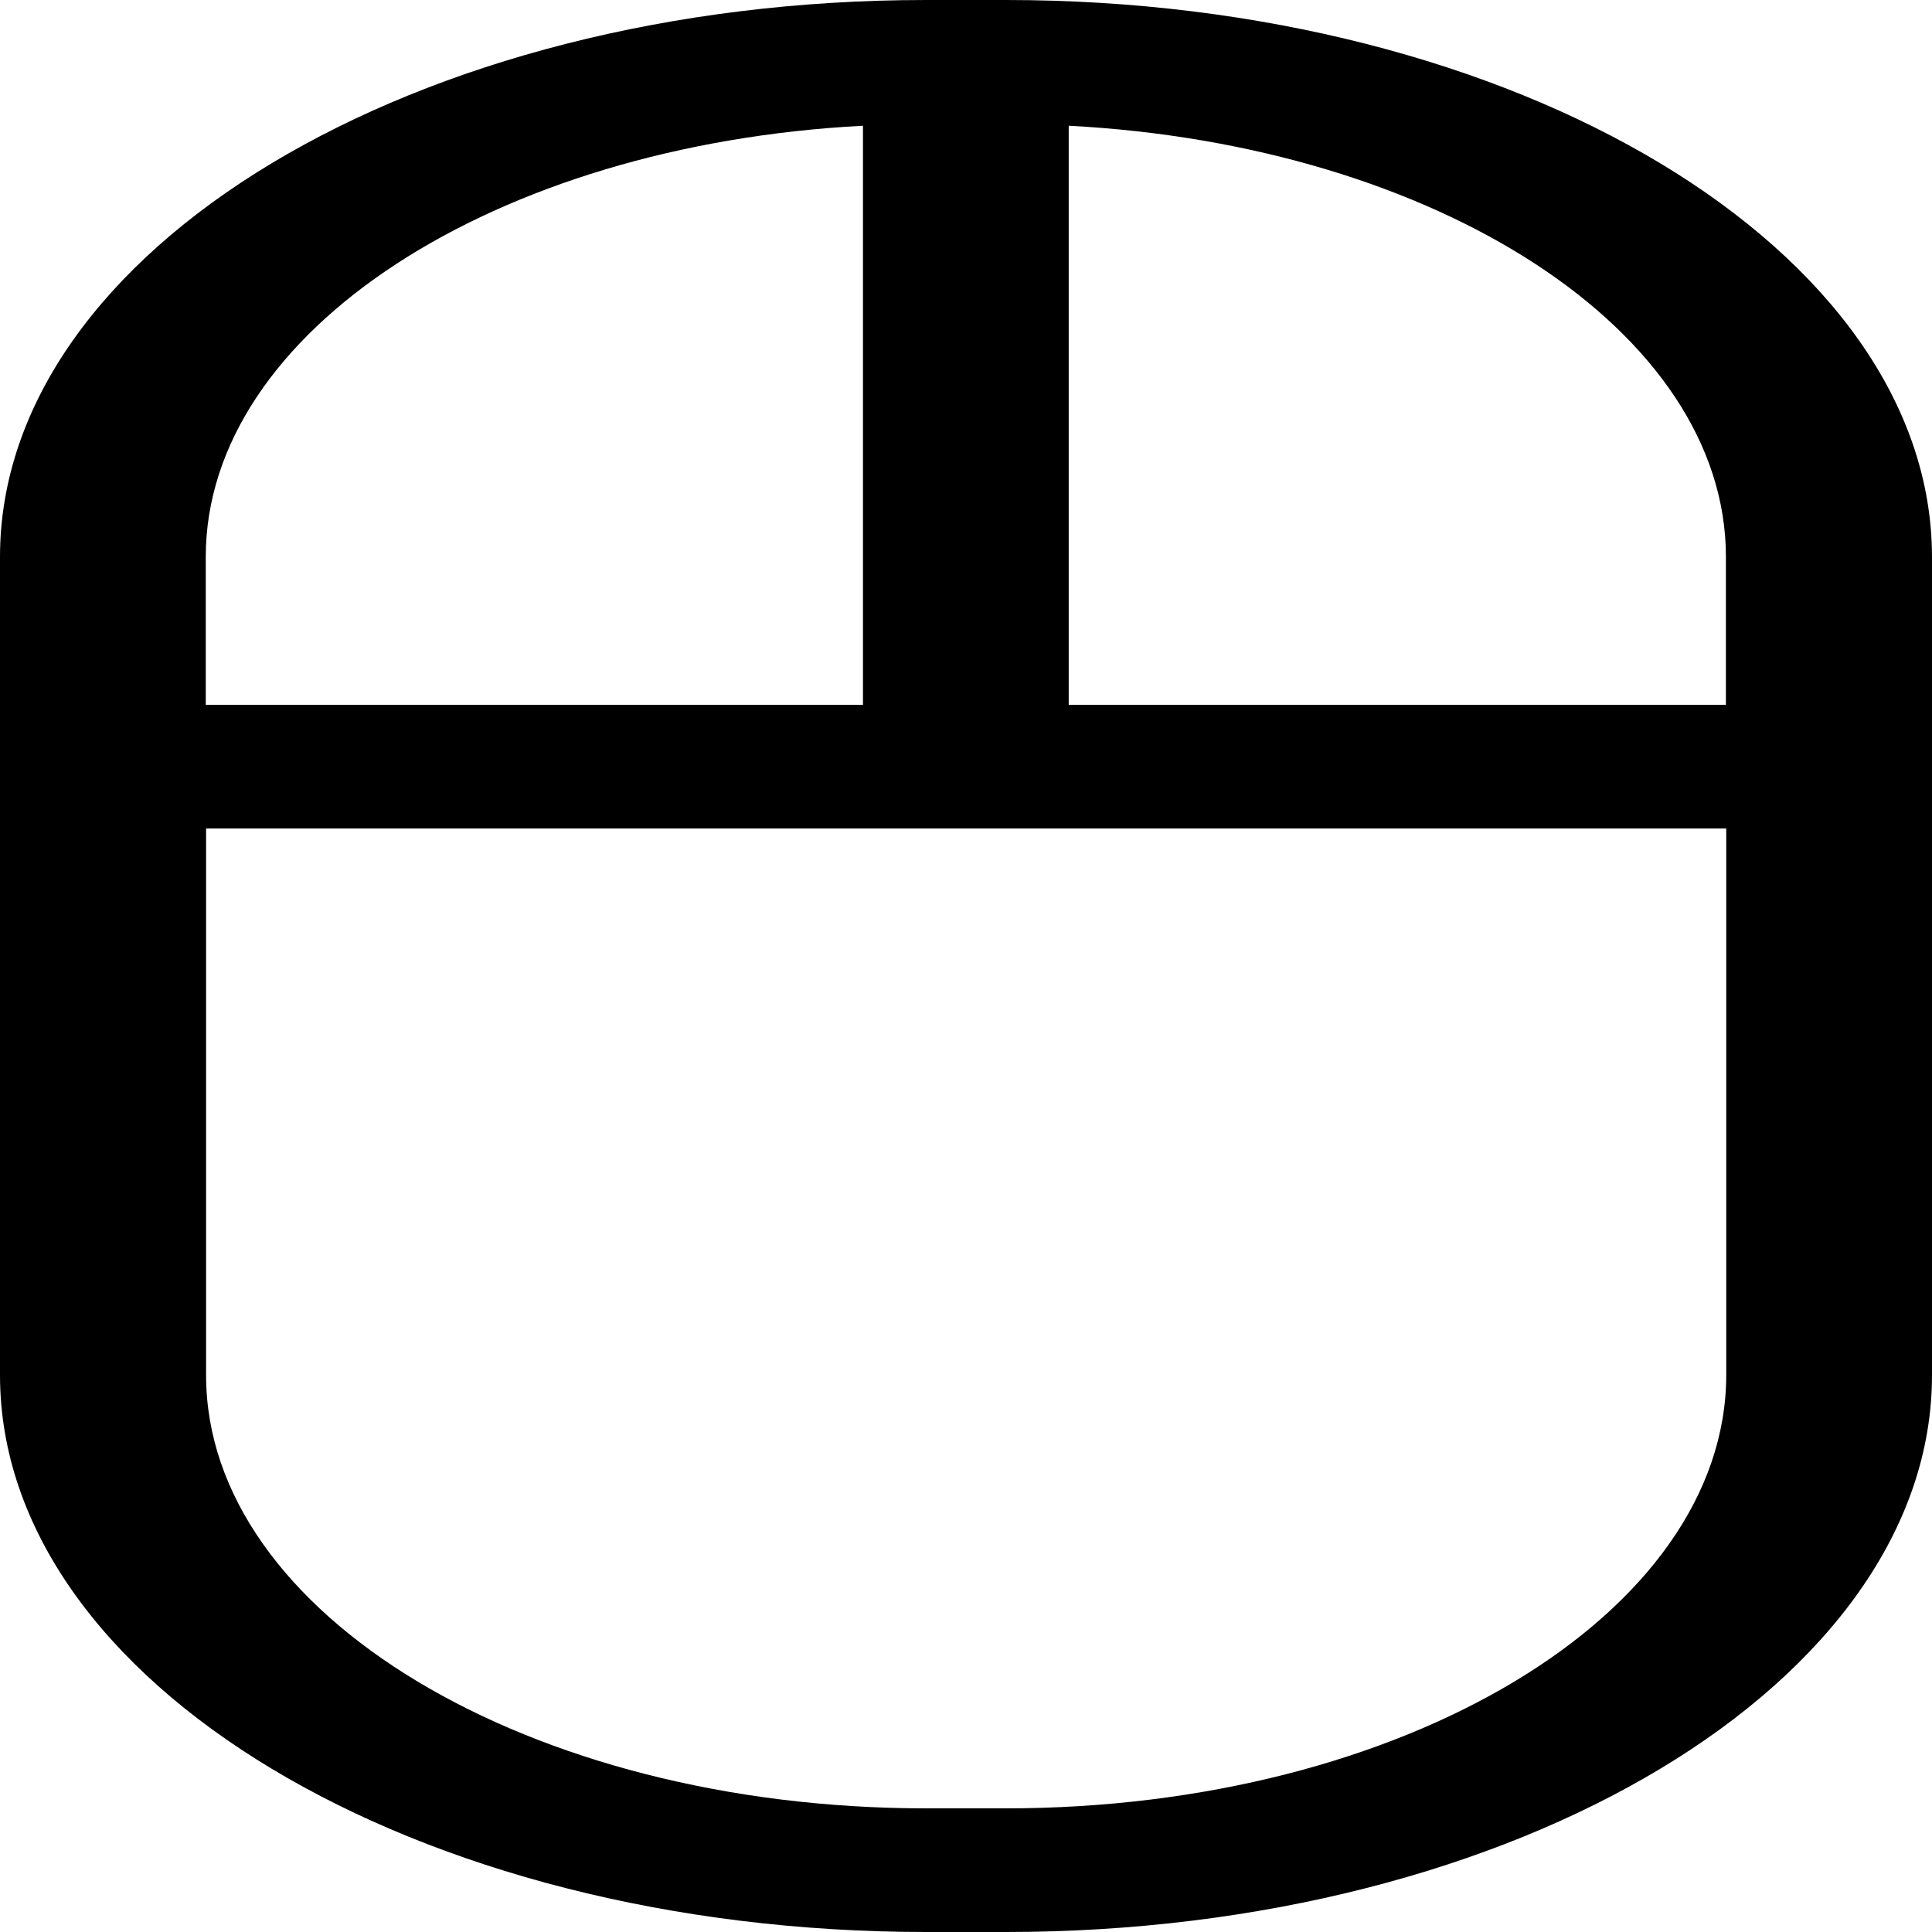
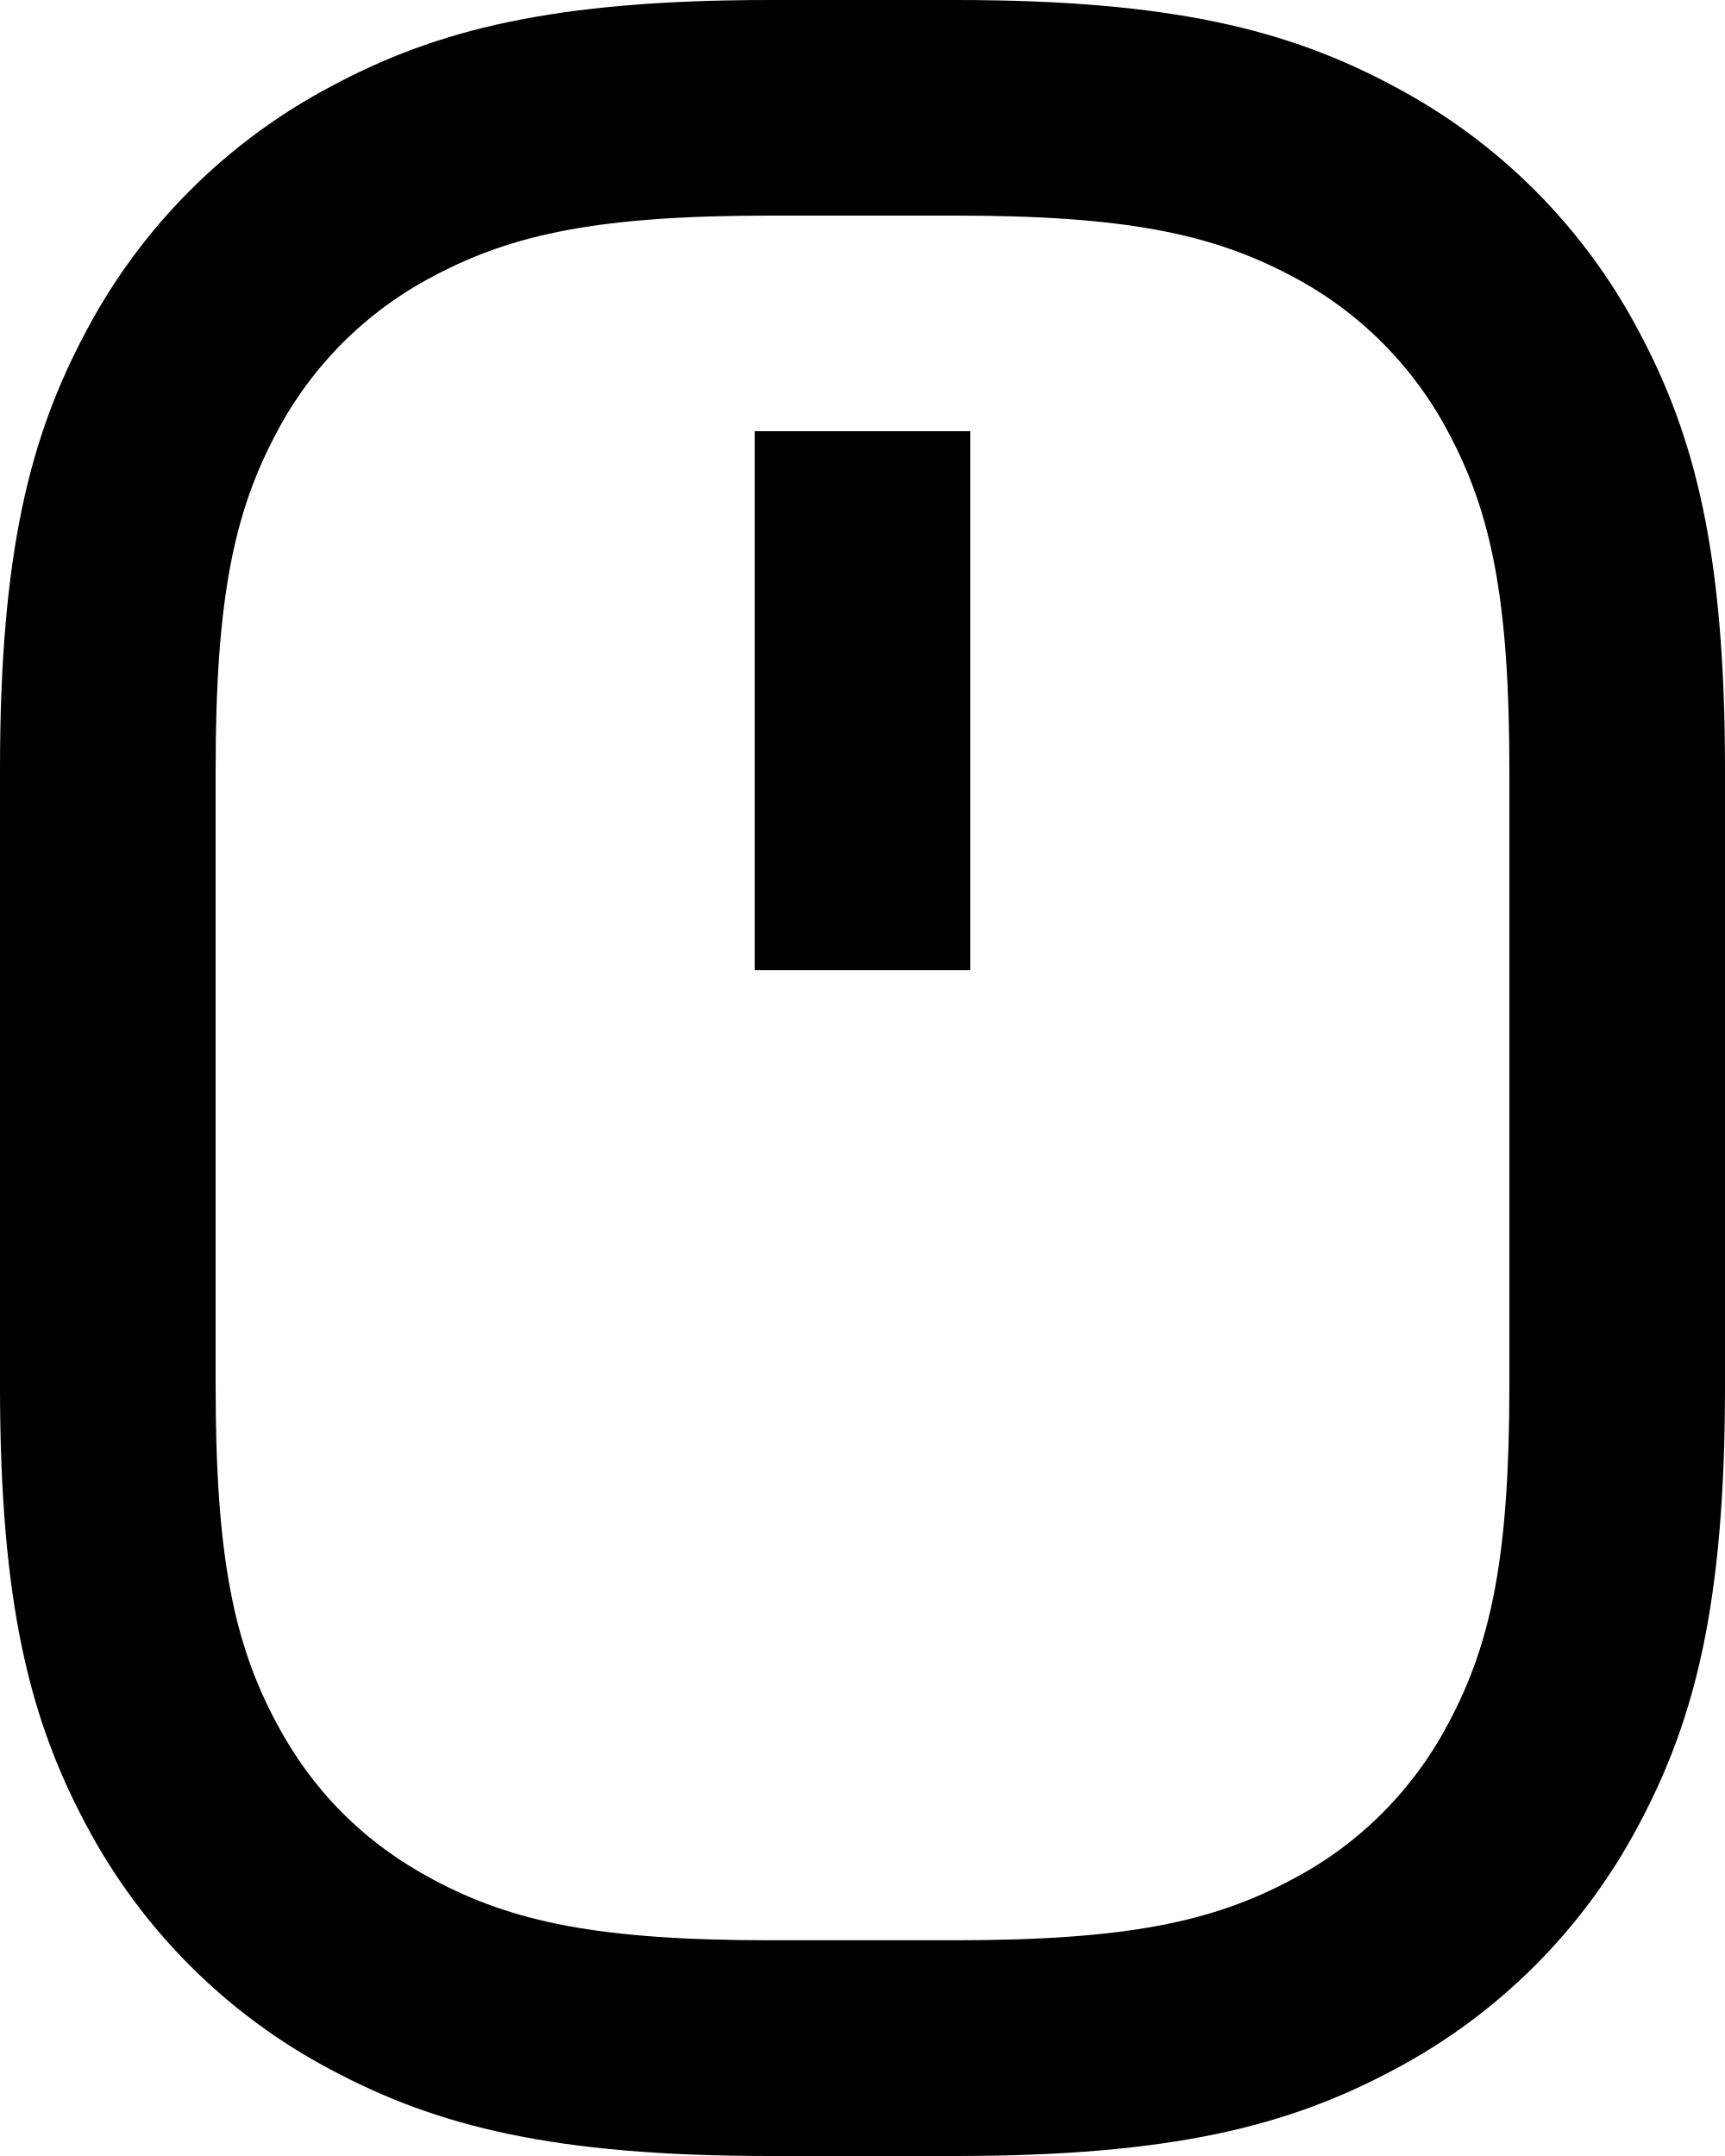
- <svg xmlns="http://www.w3.org/2000/svg" width="12" height="12" viewBox="0 0 12 12" fill="none">
-   <path d="M6.248 0H5.752C2.581 0 0 1.552 0 3.459V8.541C0 10.448 2.581 12 5.752 12H6.248C9.419 12 12 10.448 12 8.541V3.459C11.998 1.552 9.419 0 6.248 0ZM10.72 3.459V4.378H6.638V0.781C8.921 0.9 10.72 2.056 10.72 3.459ZM5.36 0.781V4.378H1.278V3.459C1.278 2.056 3.077 0.9 5.36 0.781ZM6.248 11.232H5.752C3.287 11.232 1.28 10.025 1.28 8.542V5.146H10.722V8.541C10.72 10.025 8.713 11.232 6.248 11.232Z" fill="currentColor" />
+ <svg xmlns="http://www.w3.org/2000/svg" width="12" height="15" viewBox="0 0 12 15" fill="none">
+   <path d="M5.356 1.5C4.169 1.5 3.566 1.627 3.01 1.924C2.546 2.168 2.168 2.546 1.924 3.01C1.627 3.565 1.5 4.169 1.5 5.355V9.643C1.5 10.83 1.627 11.434 1.924 11.989C2.176 12.462 2.537 12.823 3.01 13.075C3.565 13.373 4.169 13.499 5.356 13.499H6.644C7.831 13.499 8.434 13.373 8.99 13.075C9.454 12.832 9.832 12.453 10.076 11.989C10.373 11.434 10.5 10.83 10.5 9.643V5.355C10.5 4.168 10.373 3.565 10.076 3.009C9.832 2.546 9.454 2.167 8.99 1.923C8.435 1.627 7.831 1.5 6.645 1.5H5.355H5.356ZM5.356 0H6.644C8.155 0 8.965 0.208 9.698 0.601C10.423 0.984 11.016 1.577 11.399 2.302C11.791 3.035 12 3.845 12 5.356V9.644C12 11.155 11.791 11.965 11.399 12.698C11.016 13.423 10.423 14.016 9.698 14.399C8.965 14.791 8.155 15 6.644 15H5.355C3.845 15 3.034 14.791 2.301 14.399C1.576 14.016 0.984 13.423 0.6 12.698C0.208 11.965 0 11.155 0 9.644V5.355C0 3.845 0.208 3.034 0.601 2.301C0.985 1.576 1.578 0.984 2.303 0.601C3.035 0.208 3.845 0 5.356 0ZM5.25 3H6.75V6.75H5.25V3Z" fill="currentColor" />
</svg>
